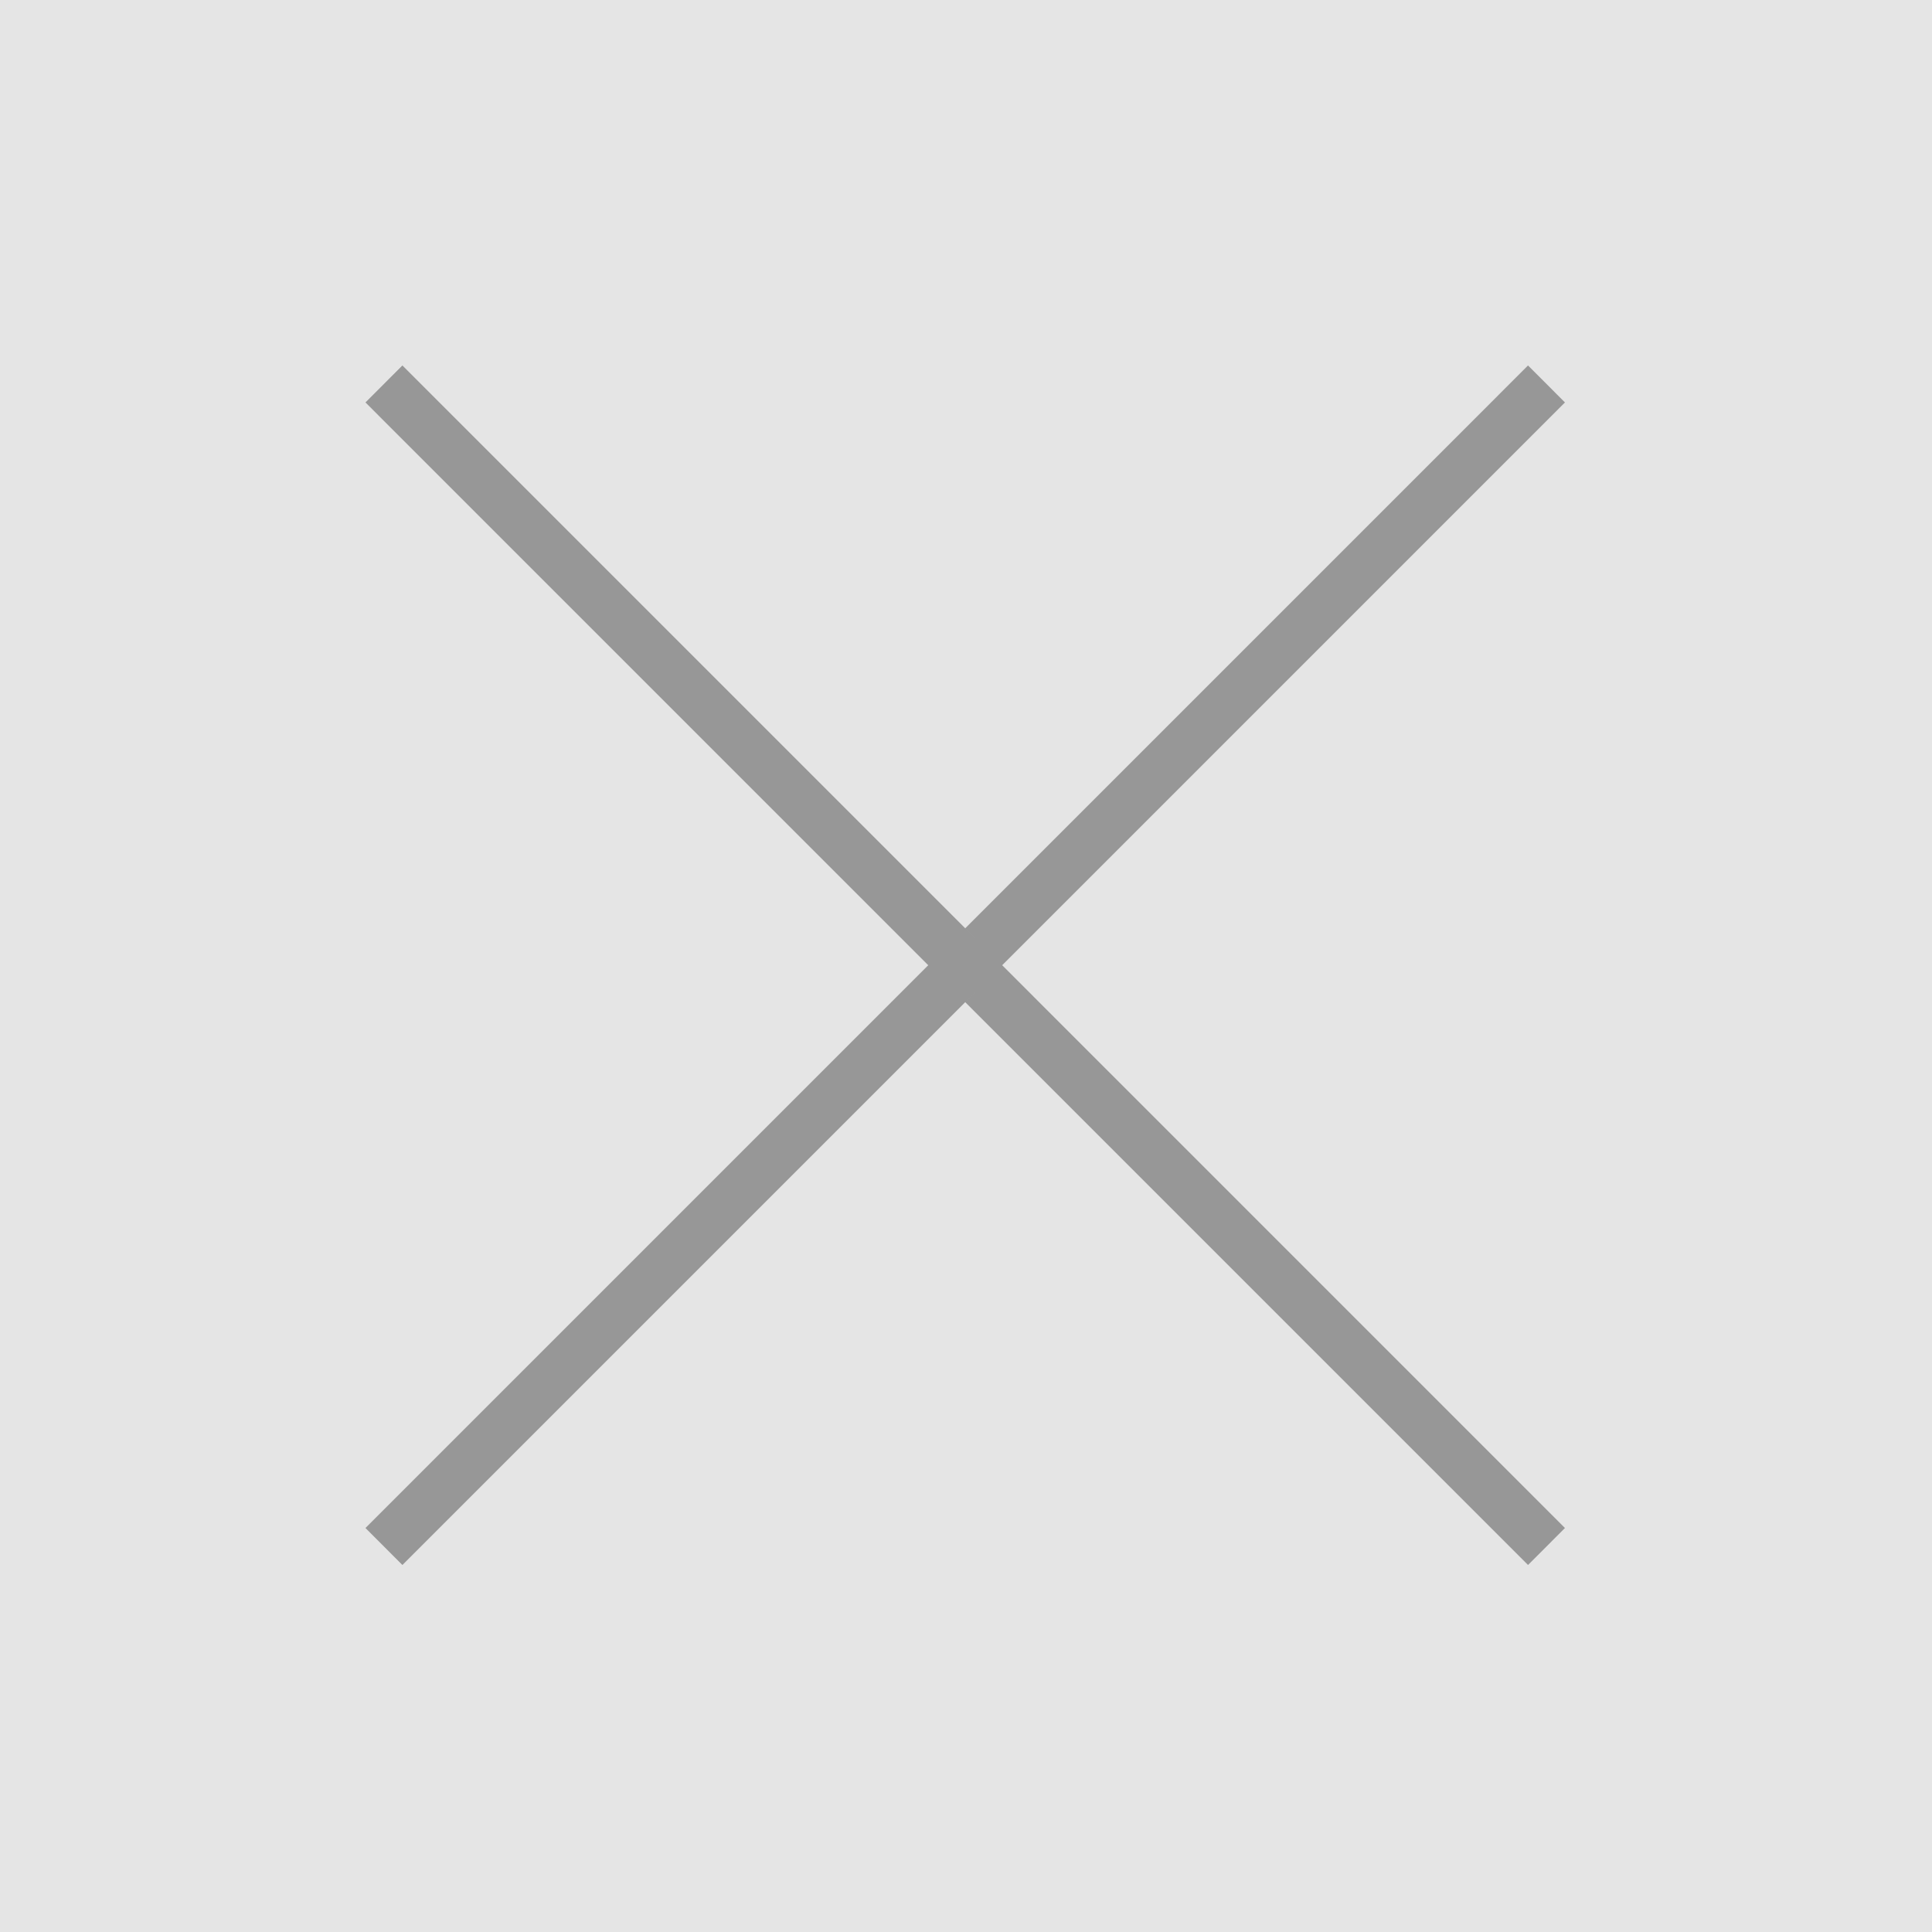
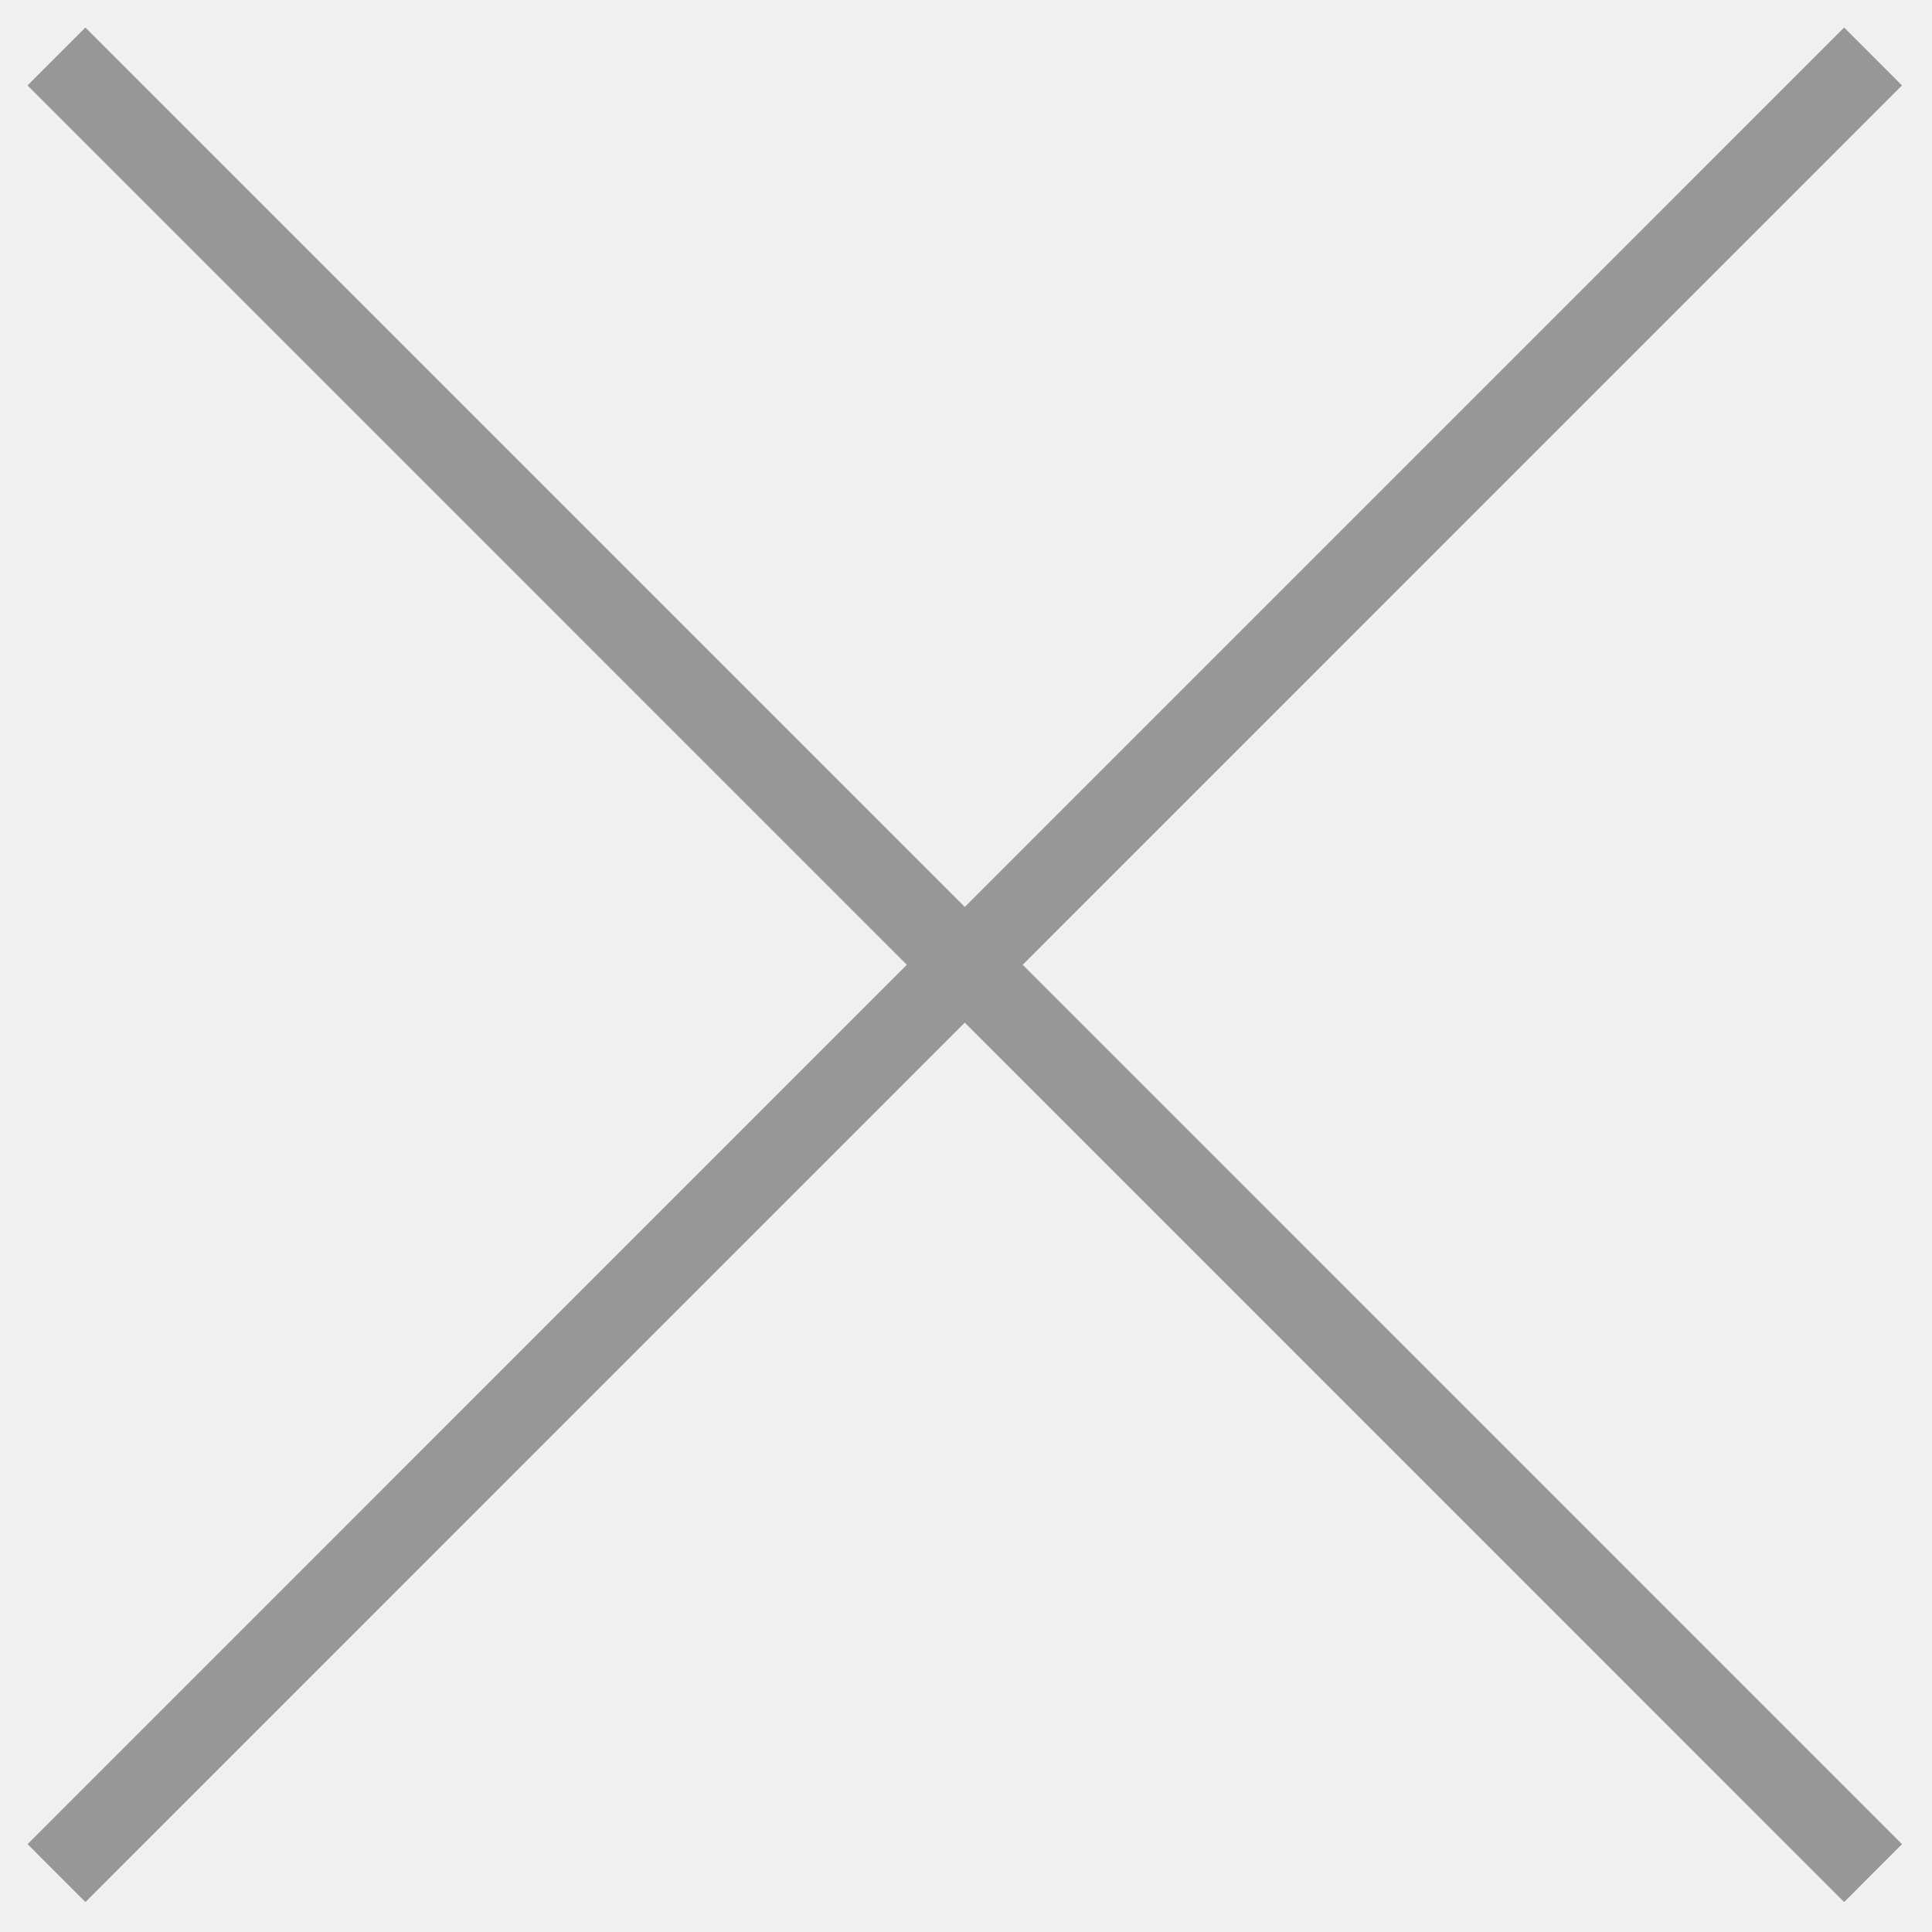
- <svg xmlns="http://www.w3.org/2000/svg" width="50" height="50" viewBox="0 0 50 50" fill="none">
-   <rect width="50" height="50" fill="black" fill-opacity="0.05" />
-   <mask id="path-2-inside-1" fill="white">
-     <path fill-rule="evenodd" clip-rule="evenodd" d="M24.98 24.025L10.414 9.459L9.459 10.415L24.023 24.98L9.459 39.545L10.414 40.501L24.98 25.935L39.545 40.501L40.5 39.545L25.936 24.98L40.5 10.415L39.545 9.459L24.98 24.025Z" />
+ <svg xmlns="http://www.w3.org/2000/svg" width="32" height="32" fill="none">
+   <mask id="a" fill="#fff">
+     <path fill-rule="evenodd" clip-rule="evenodd" d="M15.98 15.025L1.414.459l-.955.956L15.023 15.98.46 30.545l.955.956L15.98 16.935l14.565 14.566.955-.956L16.936 15.98 31.5 1.415l-.955-.956L15.98 15.025z" />
  </mask>
-   <path fill-rule="evenodd" clip-rule="evenodd" d="M24.98 24.025L10.414 9.459L9.459 10.415L24.023 24.98L9.459 39.545L10.414 40.501L24.98 25.935L39.545 40.501L40.5 39.545L25.936 24.98L40.5 10.415L39.545 9.459L24.98 24.025Z" fill="#D8D8D8" />
-   <path d="M10.414 9.459L11.121 8.752L10.414 8.045L9.707 8.753L10.414 9.459ZM24.98 24.025L24.273 24.732L24.98 25.439L25.688 24.732L24.98 24.025ZM9.459 10.415L8.752 9.708L8.045 10.415L8.752 11.122L9.459 10.415ZM24.023 24.98L24.731 25.687L25.438 24.98L24.731 24.273L24.023 24.98ZM9.459 39.545L8.752 38.838L8.045 39.545L8.752 40.252L9.459 39.545ZM10.414 40.501L9.707 41.208L10.414 41.915L11.121 41.208L10.414 40.501ZM24.98 25.935L25.688 25.228L24.98 24.521L24.273 25.228L24.98 25.935ZM39.545 40.501L38.838 41.208L39.545 41.915L40.252 41.208L39.545 40.501ZM40.5 39.545L41.207 40.252L41.914 39.545L41.207 38.838L40.5 39.545ZM25.936 24.98L25.228 24.273L24.521 24.98L25.228 25.687L25.936 24.98ZM40.5 10.415L41.207 11.122L41.914 10.415L41.207 9.708L40.5 10.415ZM39.545 9.459L40.252 8.753L39.545 8.045L38.838 8.752L39.545 9.459ZM9.707 10.167L24.273 24.732L25.688 23.318L11.121 8.752L9.707 10.167ZM10.166 11.122L11.121 10.166L9.707 8.753L8.752 9.708L10.166 11.122ZM24.731 24.273L10.166 9.708L8.752 11.122L23.316 25.687L24.731 24.273ZM23.316 24.273L8.752 38.838L10.166 40.252L24.731 25.687L23.316 24.273ZM8.752 40.252L9.707 41.208L11.121 39.794L10.166 38.838L8.752 40.252ZM11.121 41.208L25.688 26.643L24.273 25.228L9.707 39.794L11.121 41.208ZM40.252 39.794L25.688 25.228L24.273 26.642L38.838 41.208L40.252 39.794ZM39.793 38.838L38.838 39.794L40.252 41.208L41.207 40.252L39.793 38.838ZM25.228 25.687L39.793 40.252L41.207 38.838L26.643 24.273L25.228 25.687ZM26.643 25.687L41.207 11.122L39.793 9.708L25.228 24.273L26.643 25.687ZM41.207 9.708L40.252 8.753L38.838 10.166L39.793 11.122L41.207 9.708ZM38.838 8.752L24.273 23.318L25.688 24.732L40.252 10.167L38.838 8.752Z" fill="#979797" mask="url(#path-2-inside-1)" />
+   <path fill-rule="evenodd" clip-rule="evenodd" d="M15.98 15.025L1.414.459l-.955.956L15.023 15.98.46 30.545l.955.956L15.98 16.935l14.565 14.566.955-.956L16.936 15.98 31.5 1.415l-.955-.956L15.98 15.025z" fill="#979797" />
+   <path d="M1.414.46l.707-.708-.707-.707-.707.708.707.706zM15.98 15.024l-.707.707.707.707.708-.707-.707-.707zM.46 1.415L-.248.708l-.707.707.707.707.707-.707zM15.023 15.98l.708.707.707-.707-.707-.707-.708.707zM.46 30.545l-.707-.707-.707.707.707.707.707-.707zm.955.956l-.707.707.707.707.707-.707-.707-.707zM15.98 16.935l.708-.707-.707-.707-.708.707.707.707zm14.565 14.566l-.707.707.707.707.707-.707-.707-.707zm.955-.956l.707.707.707-.707-.707-.707-.707.707zM16.936 15.98l-.708-.707-.707.707.707.707.707-.707zM31.5 1.415l.707.707.707-.707-.707-.707-.707.707zm-.955-.956l.707-.706-.707-.708-.707.707.707.707zM.707 1.167l14.566 14.565 1.415-1.414L2.12-.248.707 1.167zm.46.955l.954-.956L.707-.247l-.955.955 1.414 1.414zM15.73 15.273L1.166.708-.248 2.122l14.564 14.565 1.415-1.414zm-1.415 0L-.248 29.838l1.414 1.414 14.565-14.565-1.415-1.414zM-.248 31.253l.955.955 1.414-1.414-.955-.956-1.414 1.414zm2.37.955l14.566-14.565-1.415-1.415L.707 30.794l1.414 1.414zm29.13-1.414L16.688 16.228l-1.415 1.414 14.565 14.566 1.414-1.414zm-.46-.956l-.954.956 1.414 1.414.955-.956-1.414-1.414zm-14.564-13.15l14.565 14.564 1.414-1.414-14.564-14.565-1.415 1.414zm1.415 0L32.207 2.121 30.793.708 16.228 15.273l1.415 1.414zM32.207.707l-.955-.955-1.414 1.413.955.956L32.207.708zm-2.37-.956L15.274 14.318l1.415 1.414L31.252 1.167 29.838-.248z" fill="#979797" mask="url(#a)" />
</svg>
